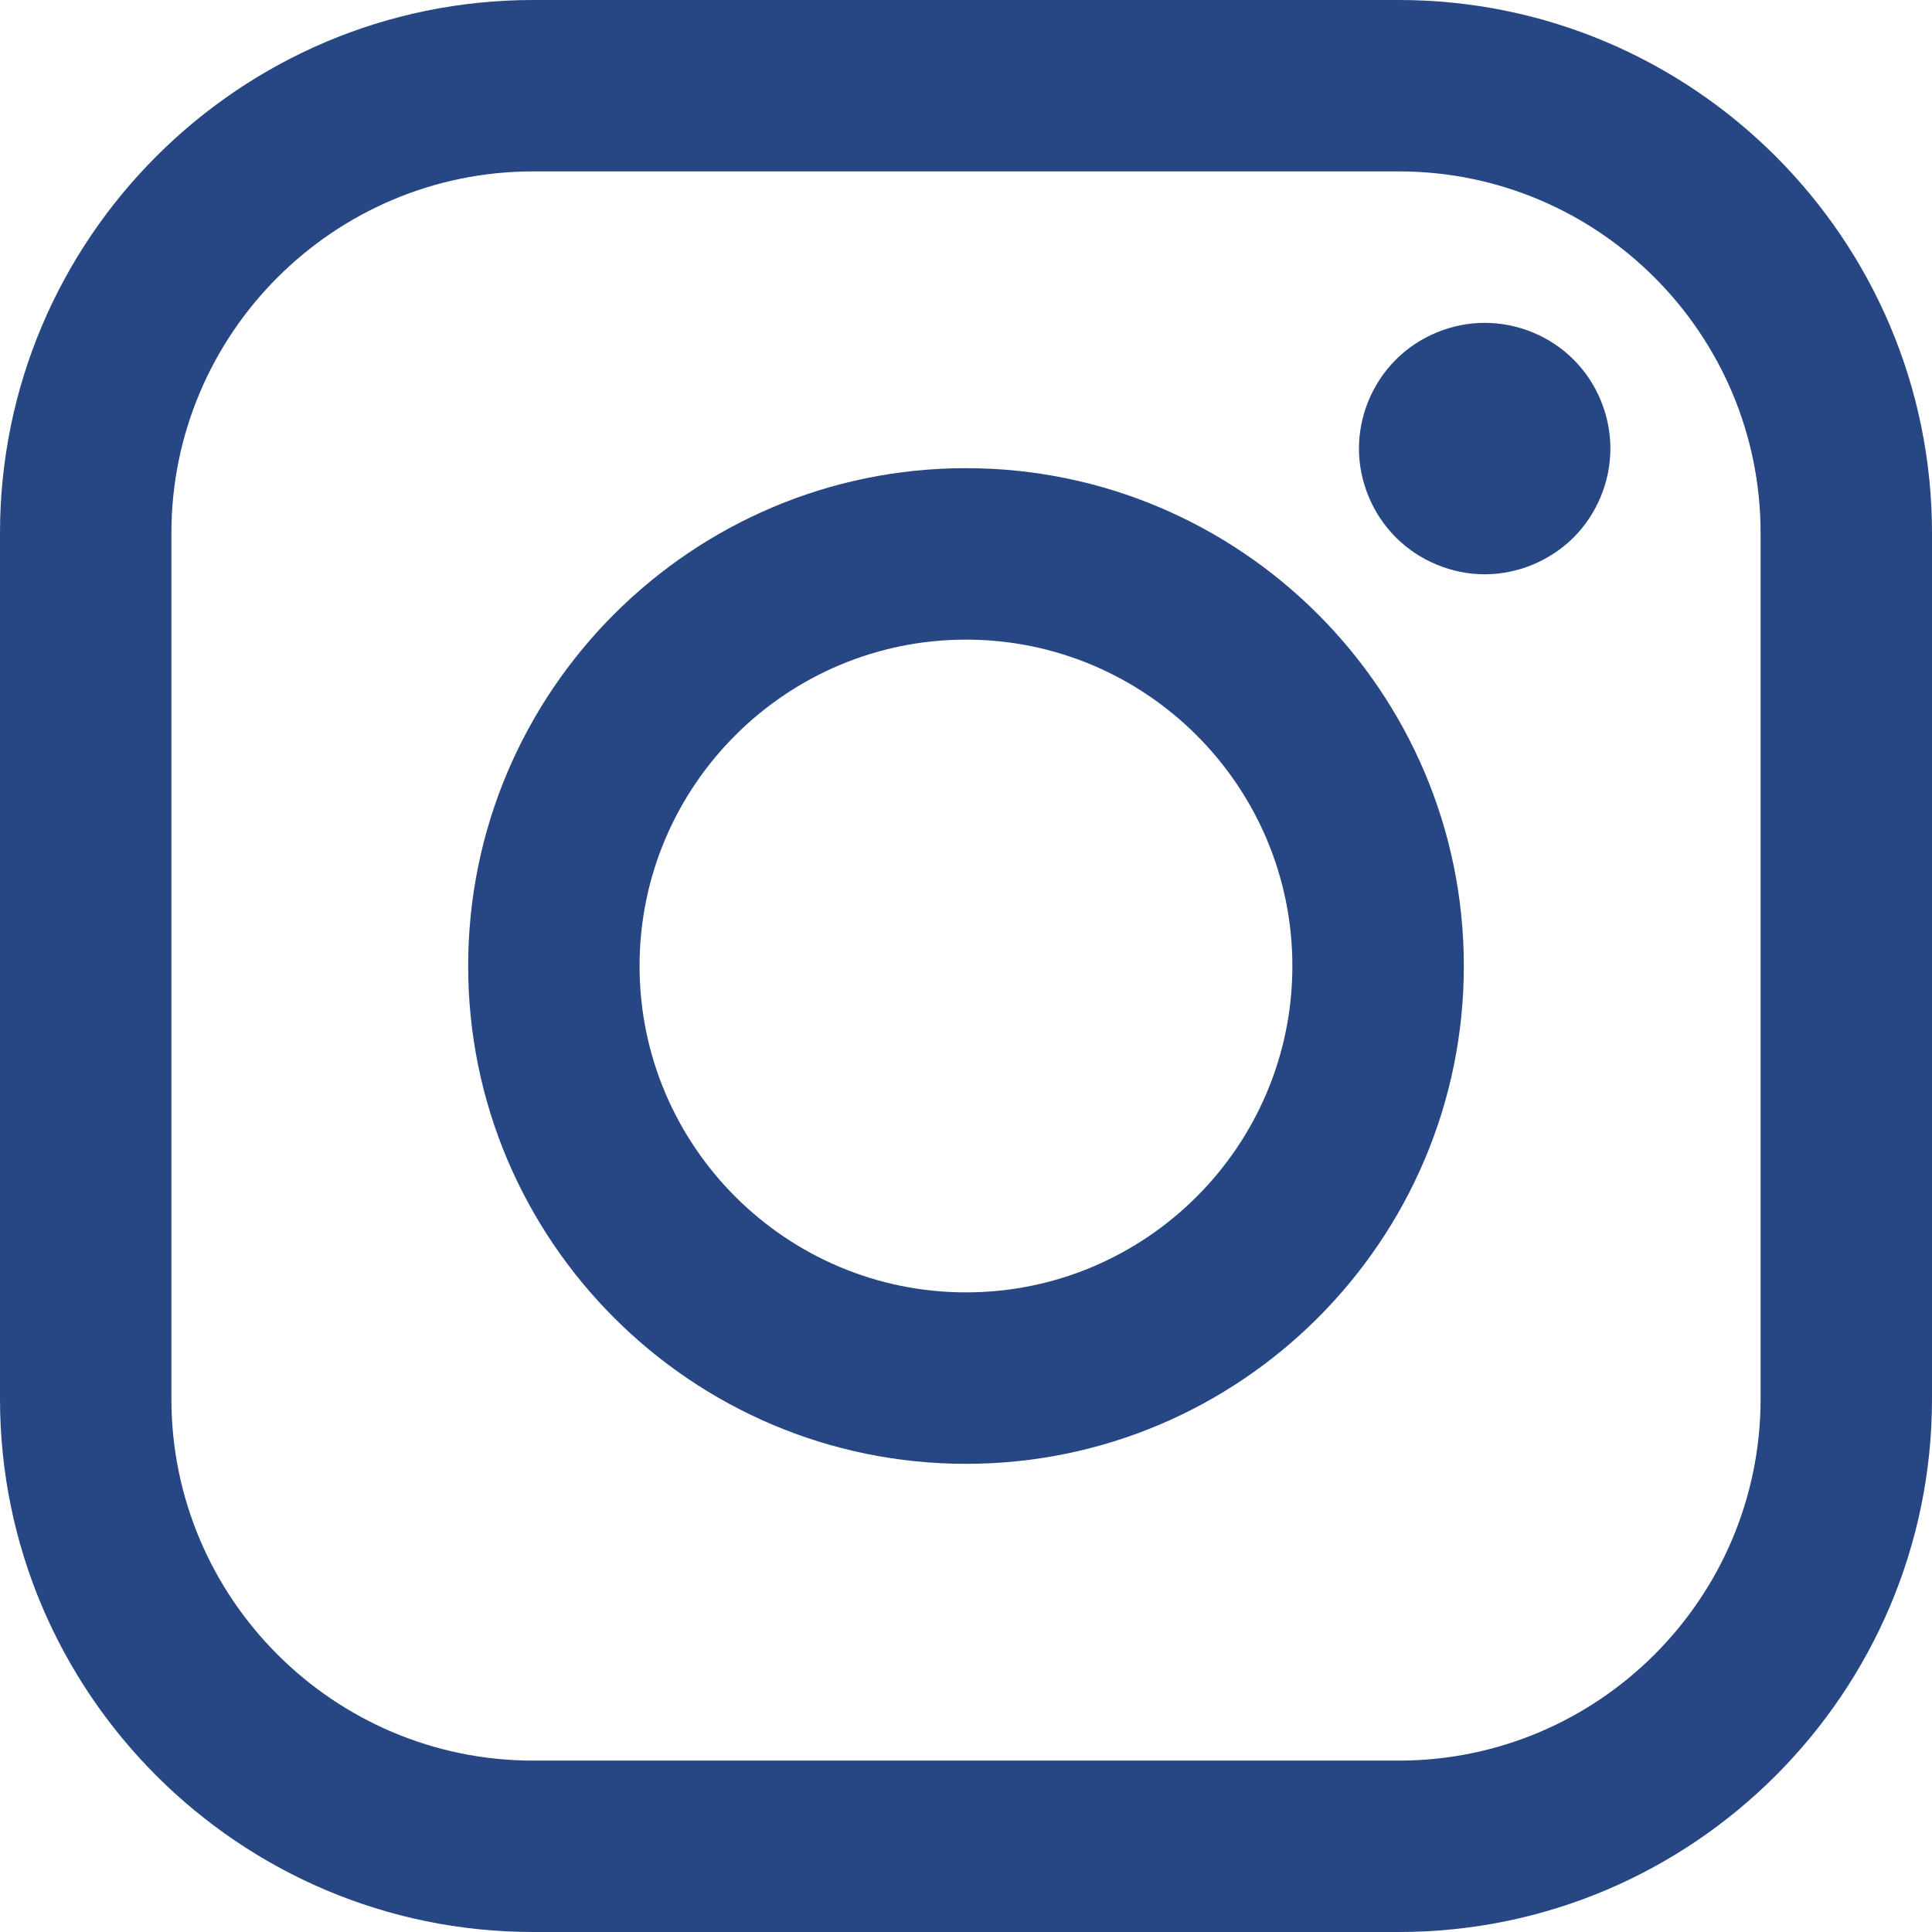
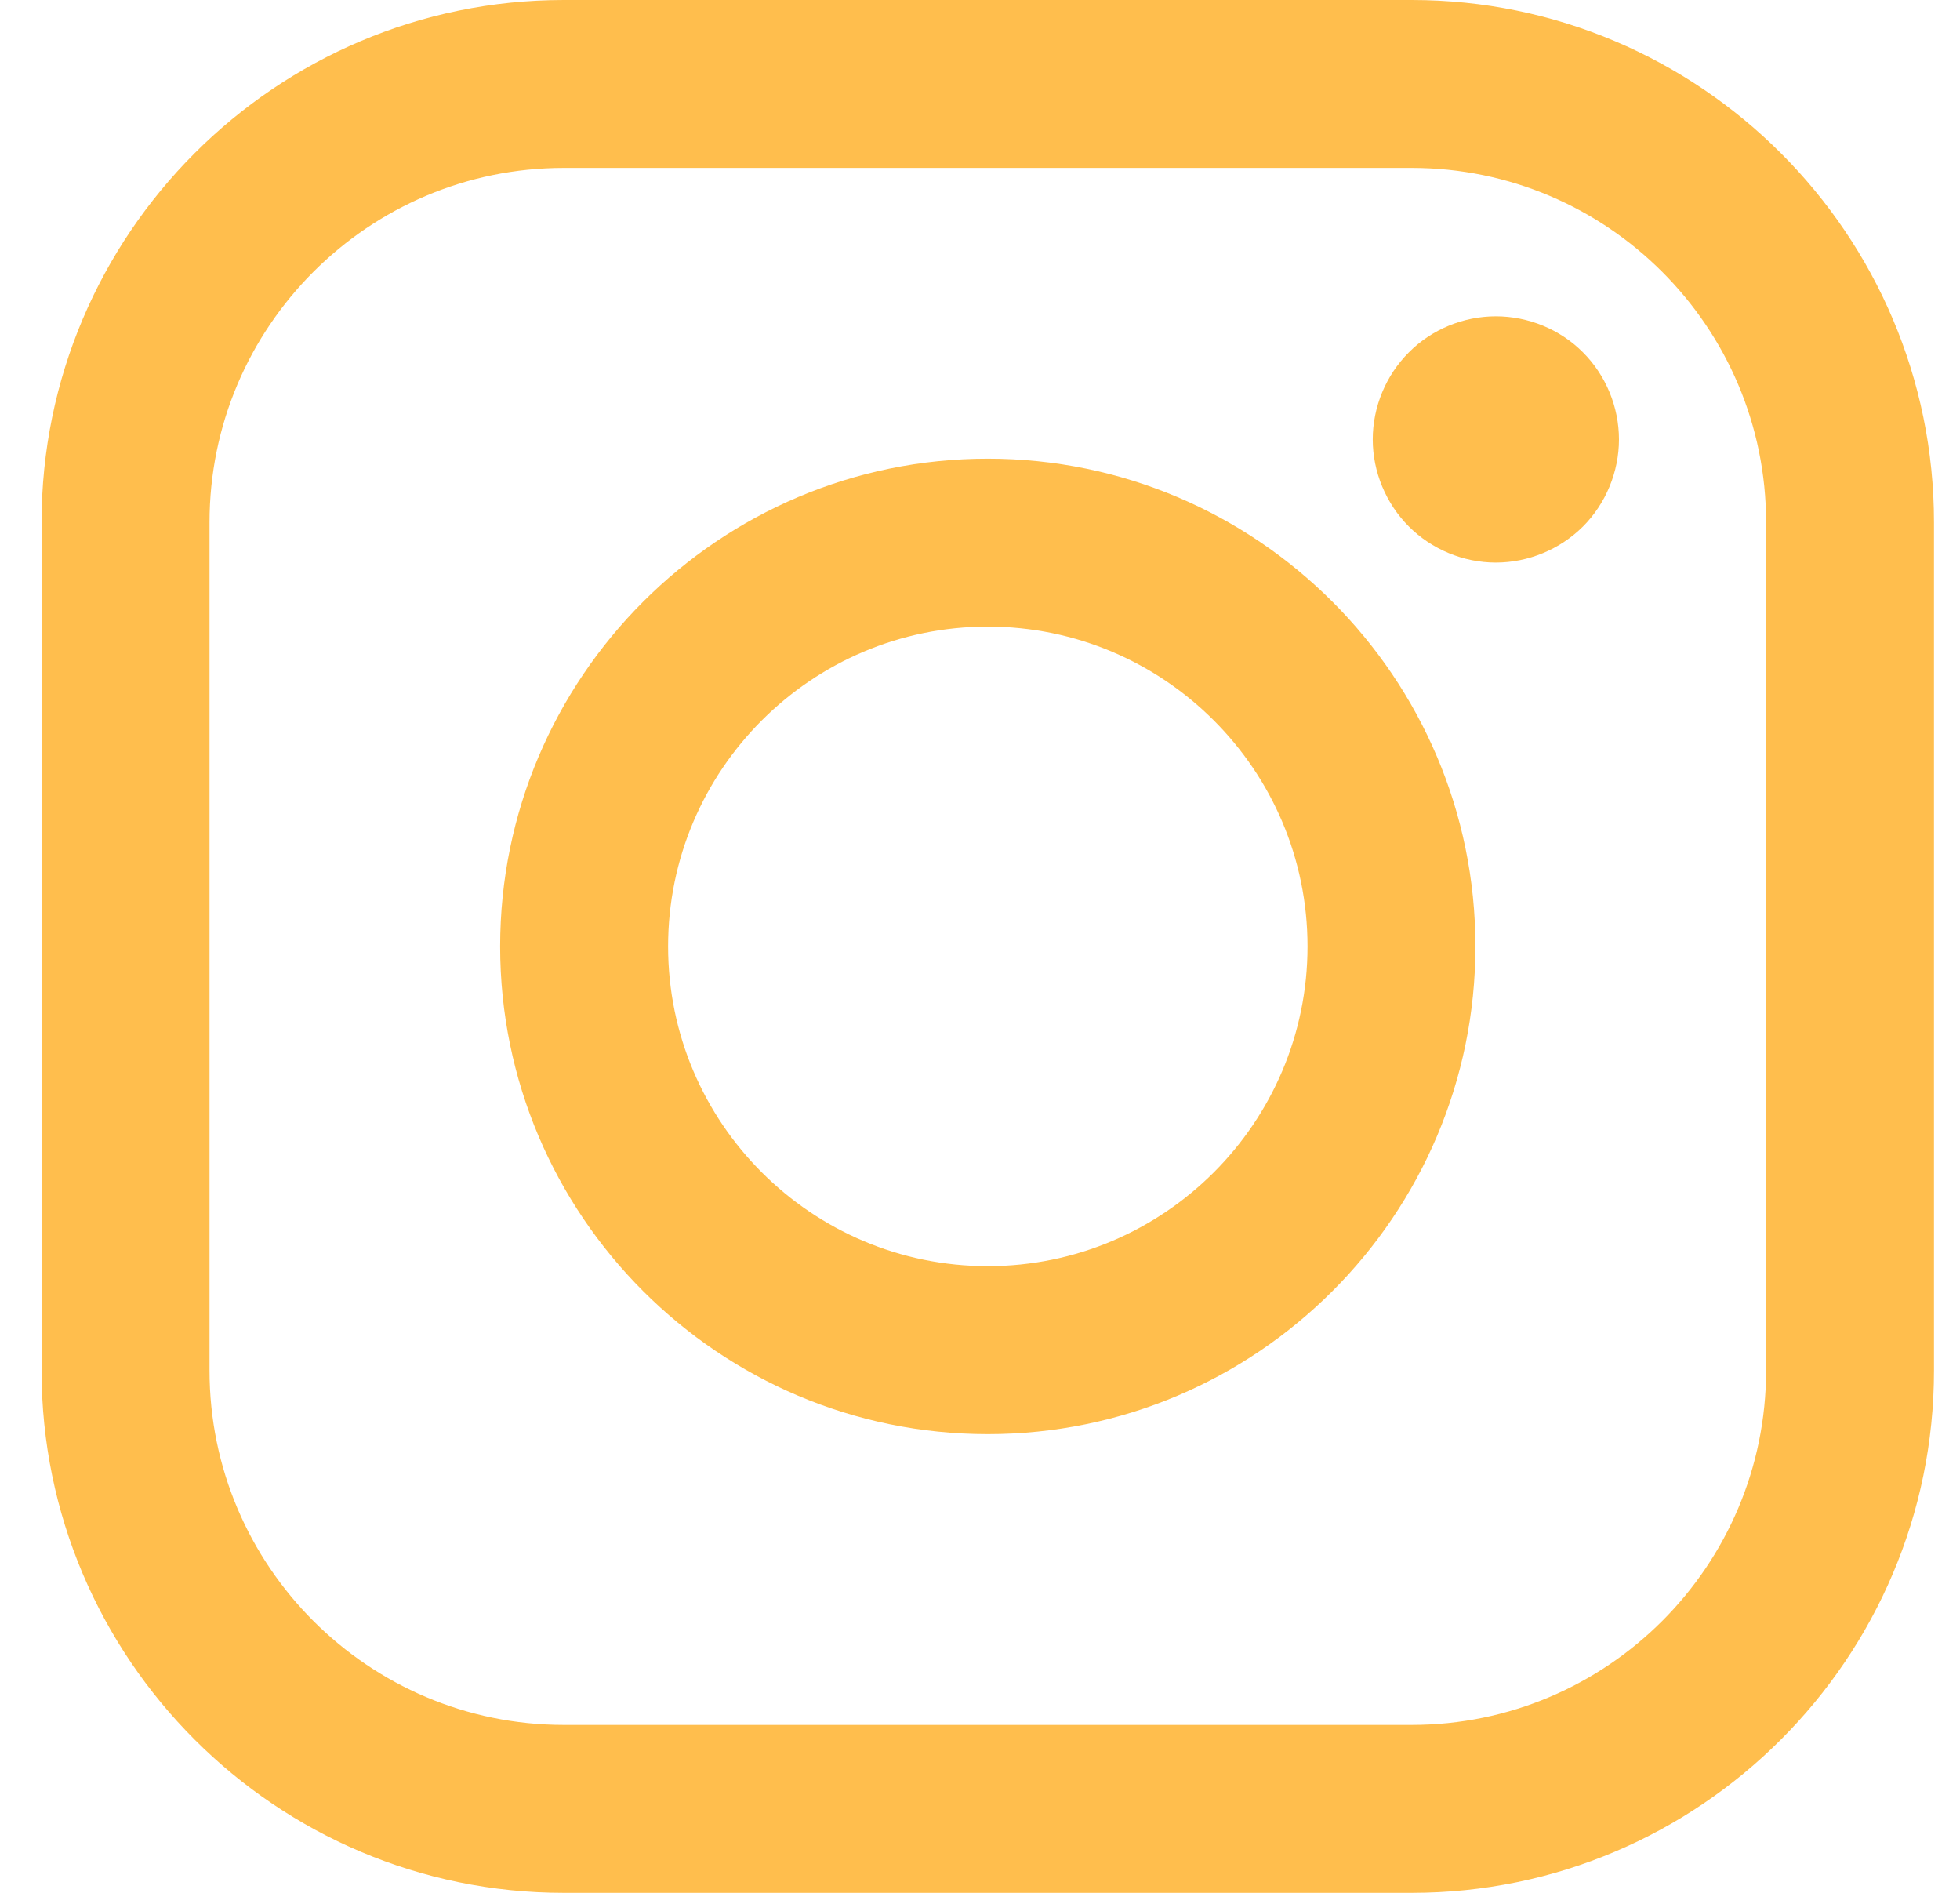
- <svg xmlns="http://www.w3.org/2000/svg" width="28" height="28" viewBox="0 0 28 28" fill="none">
-   <path d="M20.273 0H7.727C3.466 0 0 3.466 0 7.727V20.273C0 24.534 3.466 28 7.727 28H20.273C24.534 28 28 24.533 28 20.273V7.727C28 3.466 24.534 0 20.273 0ZM25.516 20.273C25.516 23.164 23.164 25.516 20.273 25.516H7.727C4.836 25.516 2.484 23.164 2.484 20.273V7.727C2.484 4.836 4.836 2.484 7.727 2.484H20.273C23.164 2.484 25.516 4.836 25.516 7.727V20.273H25.516Z" fill="#274684" />
-   <path d="M14 6.785C10.022 6.785 6.785 10.022 6.785 14C6.785 17.978 10.022 21.215 14 21.215C17.978 21.215 21.215 17.978 21.215 14C21.215 10.022 17.978 6.785 14 6.785ZM14 18.73C11.392 18.73 9.269 16.608 9.269 14C9.269 11.392 11.391 9.27 14 9.27C16.608 9.27 18.73 11.392 18.73 14C18.73 16.608 16.608 18.73 14 18.73Z" fill="#274684" />
-   <path d="M21.517 4.679C21.039 4.679 20.569 4.873 20.23 5.212C19.891 5.55 19.695 6.02 19.695 6.501C19.695 6.979 19.891 7.45 20.23 7.789C20.568 8.127 21.039 8.323 21.517 8.323C21.998 8.323 22.466 8.127 22.806 7.789C23.145 7.45 23.339 6.979 23.339 6.501C23.339 6.02 23.145 5.55 22.806 5.212C22.468 4.873 21.998 4.679 21.517 4.679Z" fill="#274684" />
+ <svg xmlns="http://www.w3.org/2000/svg" width="29" height="28" viewBox="0 0 29 28" fill="none">
+   <path d="M20.888 0H8.342C4.081 0 0.615 3.466 0.615 7.727V20.273C0.615 24.534 4.081 28 8.342 28H20.888C25.149 28 28.615 24.533 28.615 20.273V7.727C28.615 3.466 25.149 0 20.888 0ZM26.131 20.273C26.131 23.164 23.779 25.516 20.888 25.516H8.342C5.451 25.516 3.1 23.164 3.1 20.273V7.727C3.1 4.836 5.451 2.484 8.342 2.484H20.888C23.779 2.484 26.131 4.836 26.131 7.727V20.273H26.131Z" fill="#FFBE4D" />
+   <path d="M14.615 6.785C10.637 6.785 7.4 10.022 7.4 14C7.4 17.978 10.637 21.215 14.615 21.215C18.594 21.215 21.83 17.978 21.83 14C21.83 10.022 18.594 6.785 14.615 6.785ZM14.615 18.73C12.007 18.73 9.885 16.608 9.885 14C9.885 11.391 12.007 9.269 14.615 9.269C17.224 9.269 19.346 11.391 19.346 14C19.346 16.608 17.224 18.73 14.615 18.73Z" fill="#FFBE4D" />
+   <path d="M22.132 4.679C21.654 4.679 21.183 4.872 20.846 5.212C20.506 5.55 20.311 6.02 20.311 6.501C20.311 6.979 20.506 7.45 20.846 7.789C21.183 8.127 21.654 8.322 22.132 8.322C22.613 8.322 23.081 8.127 23.421 7.789C23.76 7.45 23.954 6.979 23.954 6.501C23.954 6.02 23.76 5.55 23.421 5.212C23.083 4.872 22.613 4.679 22.132 4.679Z" fill="#FFBE4D" />
</svg>
